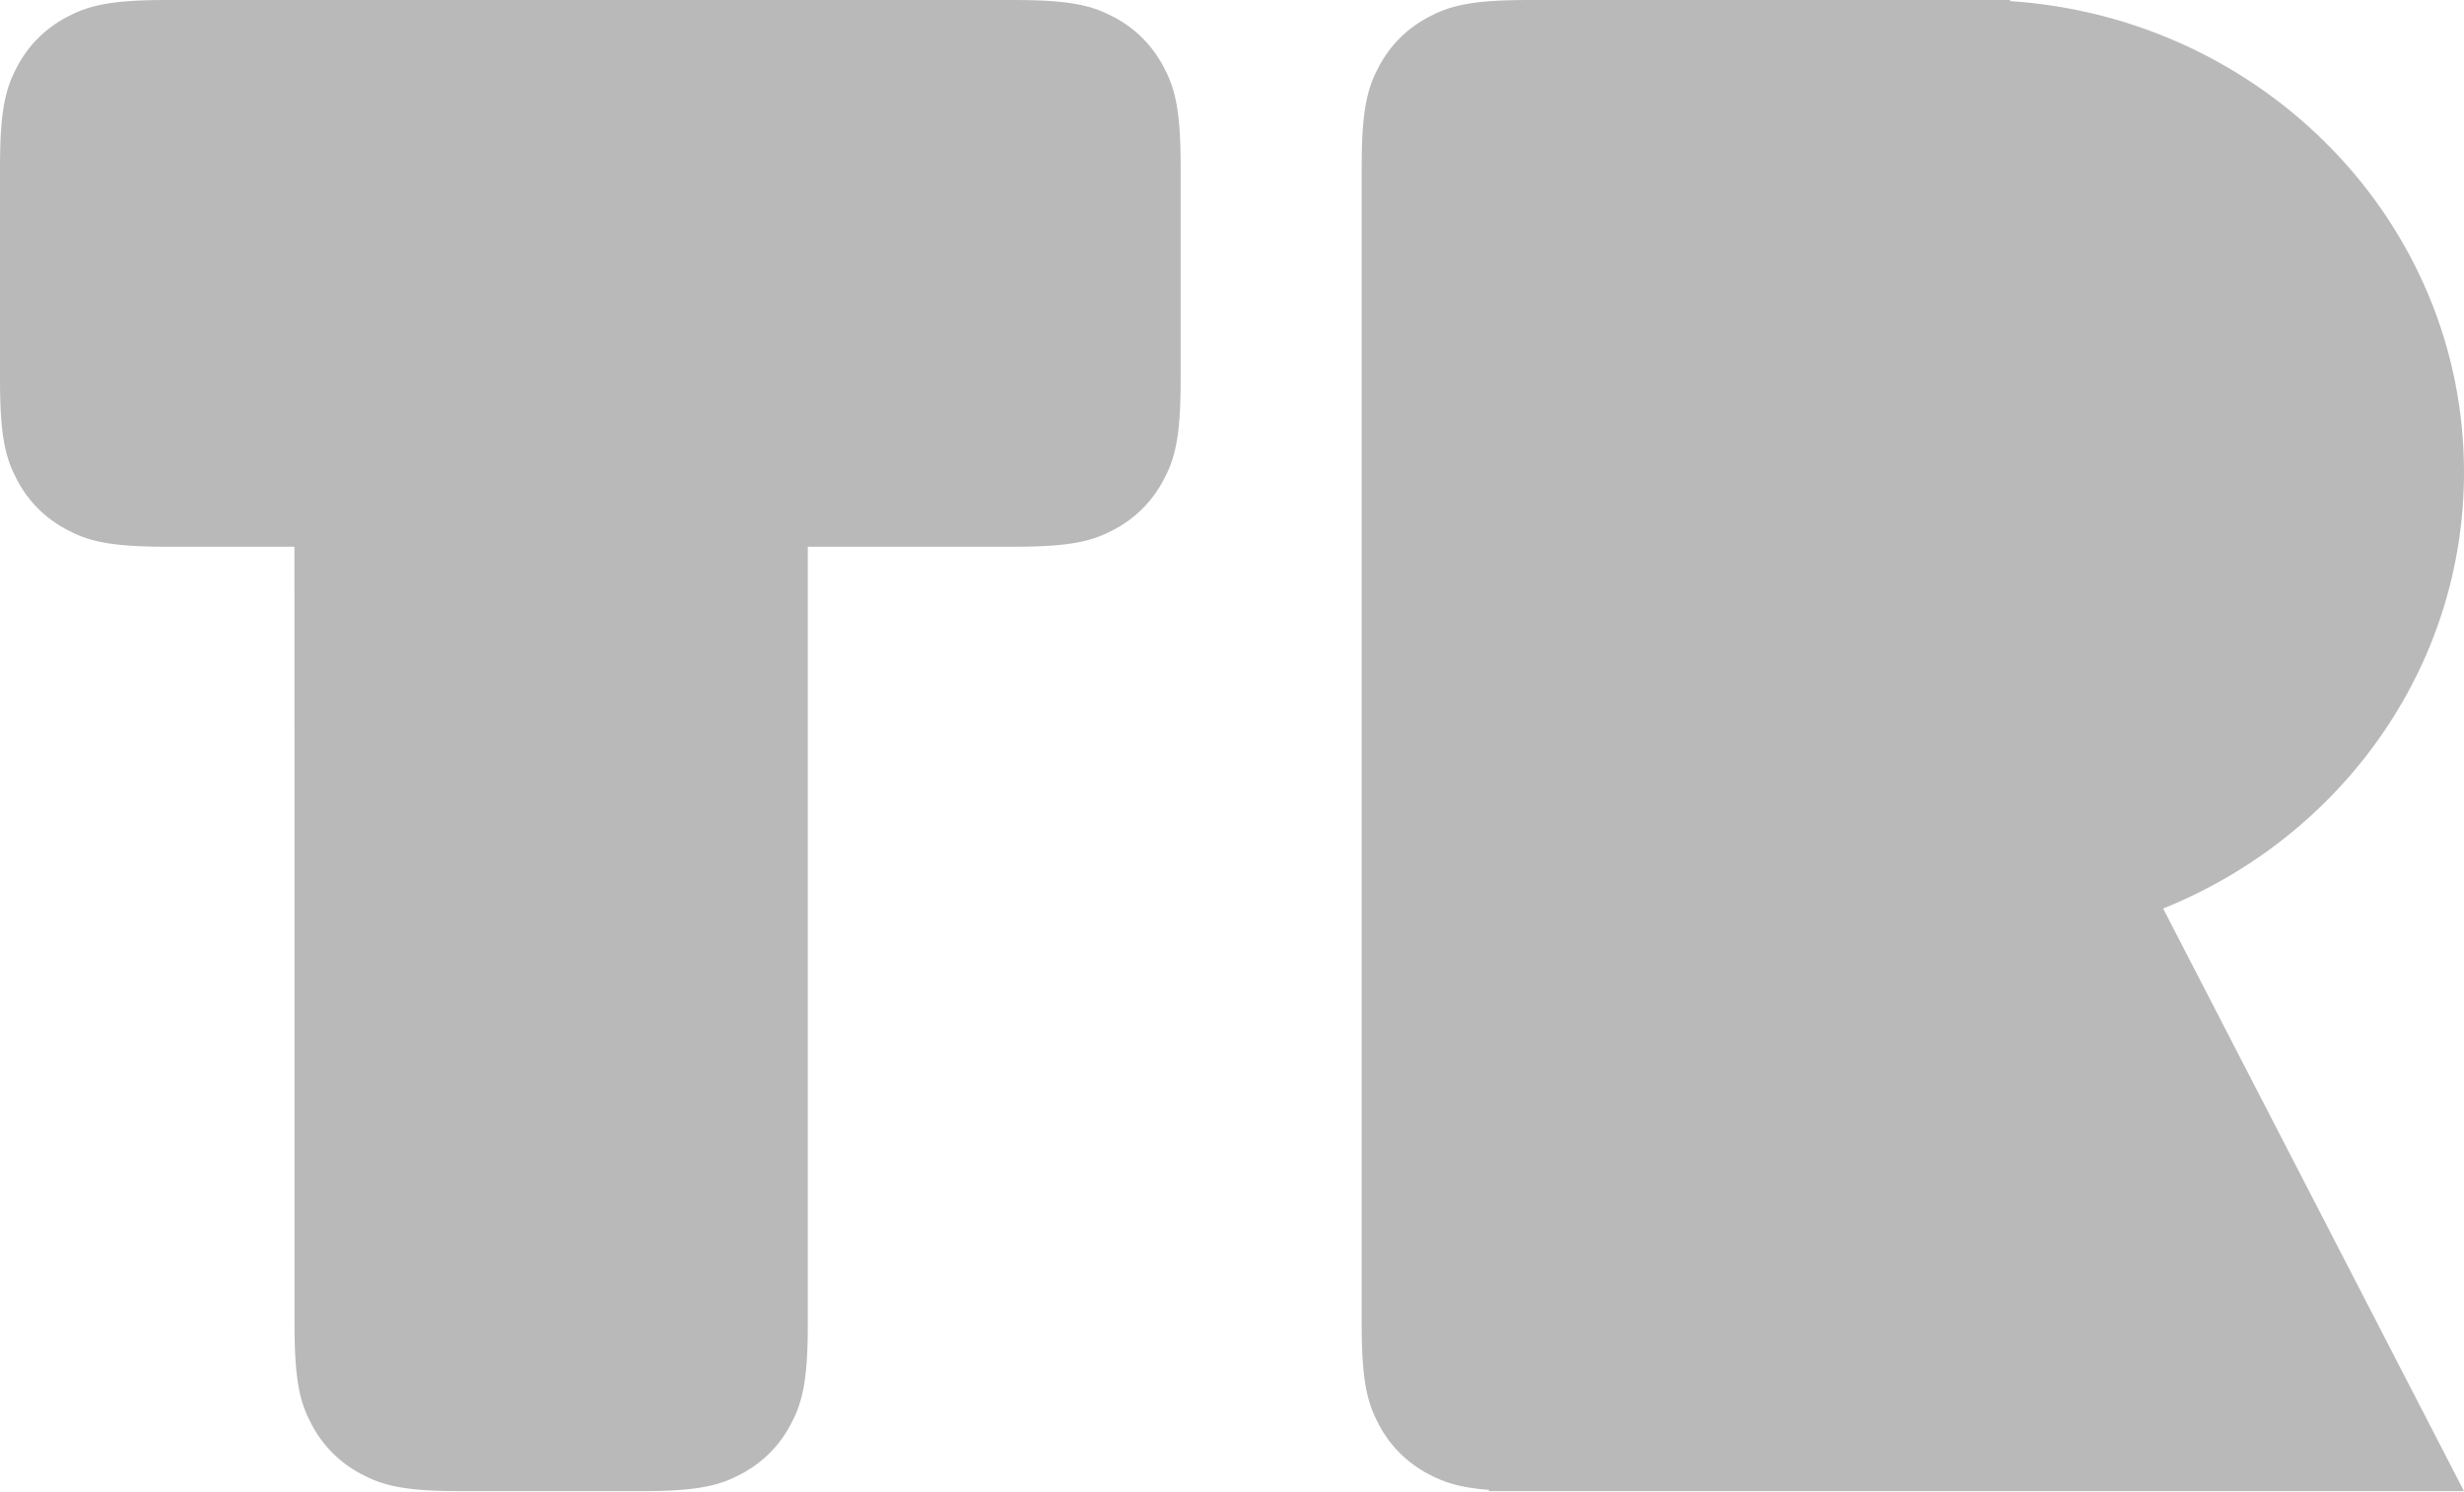
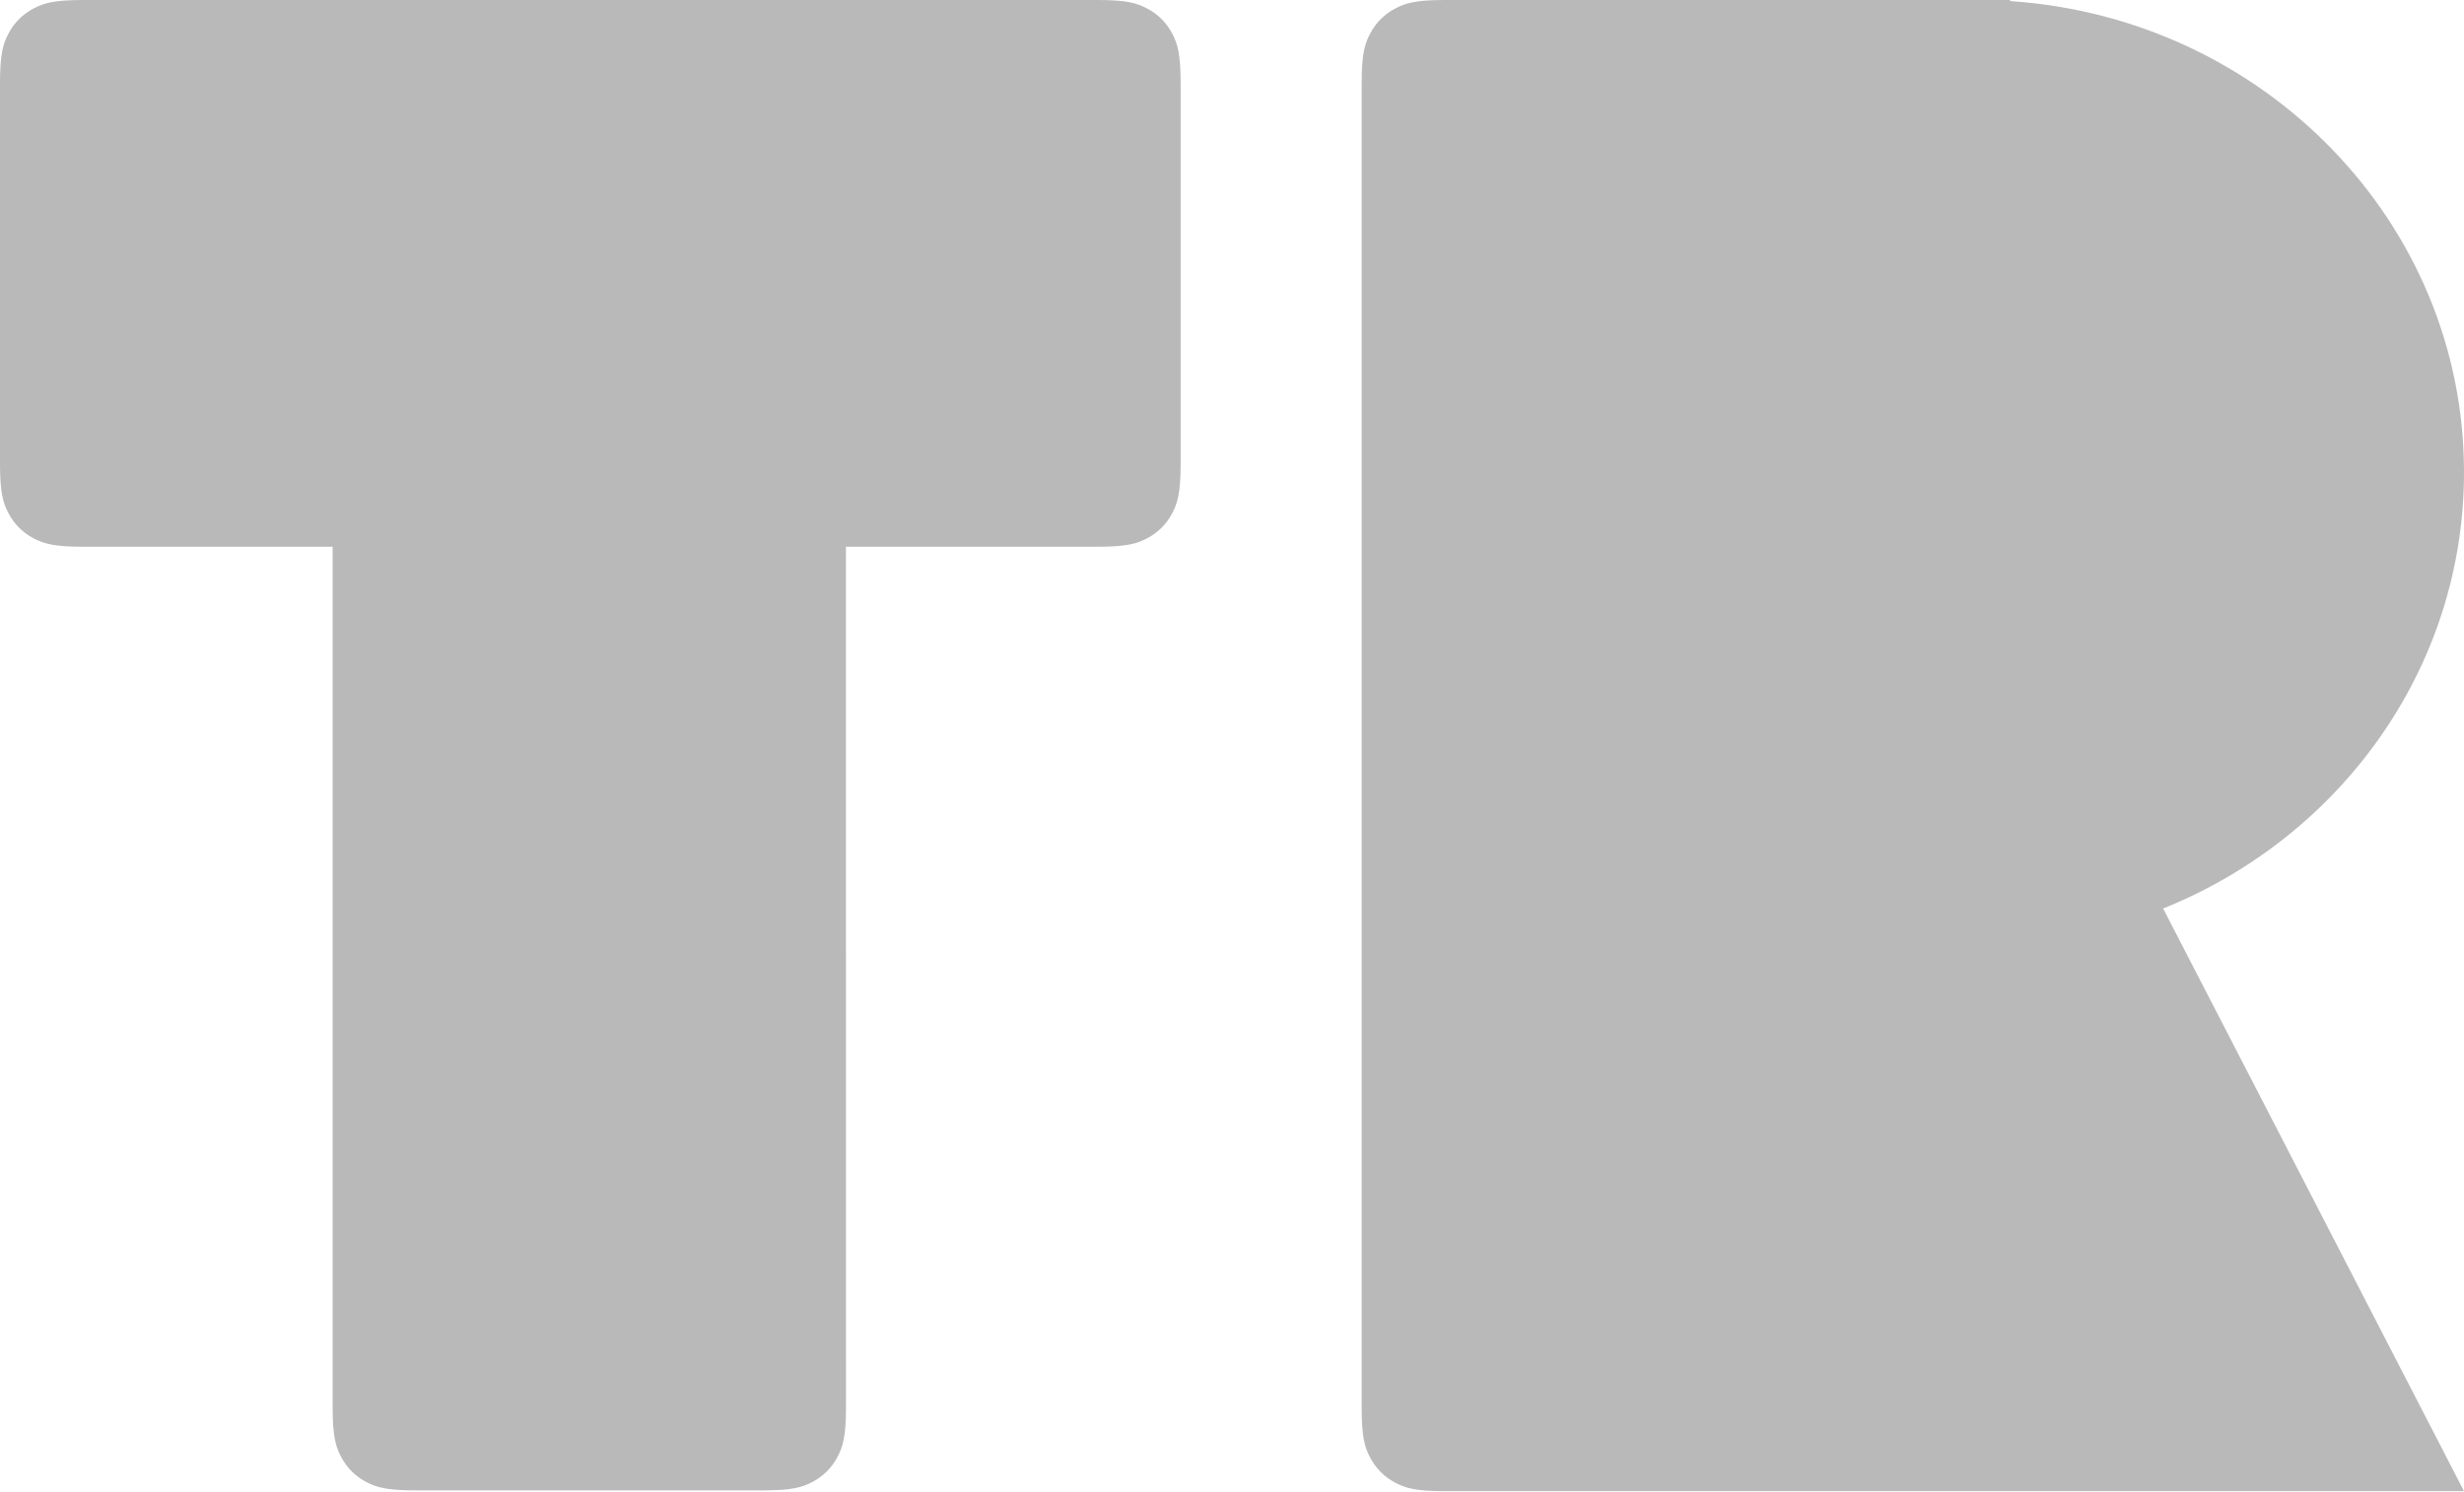
<svg xmlns="http://www.w3.org/2000/svg" width="38px" height="23px" viewBox="0 0 38 23" version="1.1">
  <g id="Symbols" stroke="none" stroke-width="1" fill="none" fill-rule="evenodd">
    <g id="Logo" fill="#B9B9B9">
      <g id="Combined-Shape">
-         <path d="M31,0 L31.001,0.017 C34.911,0.277 38,3.431 38,7.283 C38,10.317 36.084,12.918 33.36,14.013 L38,23 L22.958,23 L22.967,22.981 C22.502,22.945 22.263,22.861 22.023,22.733 C21.697,22.559 21.441,22.303 21.267,21.977 C21.093,21.651 21,21.328 21,20.436 L21,2.564 C21,1.672 21.093,1.349 21.267,1.023 C21.441,0.697 21.697,0.441 22.023,0.267 C22.349,0.093 22.672,6.01853049e-17 23.564,-1.03584031e-16 L31,0 Z M15.644,1.10524536e-15 C16.536,-6.42179384e-16 16.859,0.093 17.185,0.267 C17.511,0.441 17.767,0.697 17.941,1.023 C18.116,1.349 18.208,1.672 18.208,2.564 L18.208,5.869 C18.208,6.761 18.116,7.084 17.941,7.41 C17.767,7.736 17.511,7.992 17.185,8.166 C16.859,8.341 16.536,8.433 15.644,8.433 L12.458,8.433 L12.458,20.436 C12.458,21.328 12.366,21.651 12.191,21.977 C12.017,22.303 11.761,22.559 11.435,22.733 C11.109,22.907 10.786,23 9.894,23 L7.106,23 C6.214,23 5.891,22.907 5.565,22.733 C5.239,22.559 4.983,22.303 4.809,21.977 C4.634,21.651 4.542,21.328 4.542,20.436 L4.541,8.433 L2.564,8.433 C1.672,8.433 1.349,8.341 1.023,8.166 C0.697,7.992 0.441,7.736 0.267,7.41 C0.093,7.084 1.85622056e-16,6.761 -3.19471353e-16,5.869 L6.90560205e-17,2.564 C-4.01235366e-17,1.672 0.093,1.349 0.267,1.023 C0.441,0.697 0.697,0.441 1.023,0.267 C1.349,0.093 1.672,-7.15388826e-17 2.564,1.23124504e-16 L15.644,1.10524536e-15 Z" />
+         <path d="M31,0 L31.001,0.017 C34.911,0.277 38,3.431 38,7.283 C38,10.317 36.084,12.918 33.36,14.013 L38,23 L22.282,23 C21.836,23 21.675,22.954 21.512,22.866 C21.349,22.779 21.221,22.651 21.134,22.488 C21.046,22.325 21,22.164 21,21.718 L21,1.282 C21,0.836 21.046,0.675 21.134,0.512 C21.221,0.349 21.349,0.221 21.512,0.134 C21.675,0.046 21.836,3.00926524e-17 22.282,-5.17920154e-17 L31,0 Z M16.926,5.17920154e-17 C17.372,-3.00926524e-17 17.534,0.046 17.697,0.134 C17.86,0.221 17.988,0.349 18.075,0.512 C18.162,0.675 18.208,0.836 18.208,1.282 L18.208,7.151 C18.208,7.597 18.162,7.759 18.075,7.922 C17.988,8.085 17.86,8.213 17.697,8.3 C17.534,8.387 17.372,8.433 16.926,8.433 L13.046,8.433 L13.047,21.706 C13.047,22.152 13,22.314 12.913,22.477 C12.826,22.64 12.698,22.768 12.535,22.855 C12.372,22.942 12.21,22.988 11.765,22.988 L6.412,22.988 C5.966,22.988 5.805,22.942 5.642,22.855 C5.479,22.768 5.351,22.64 5.264,22.477 C5.176,22.314 5.13,22.152 5.13,21.706 L5.13,8.433 L1.282,8.433 C0.836,8.433 0.675,8.387 0.512,8.3 C0.349,8.213 0.221,8.085 0.134,7.922 C0.046,7.759 2.00617683e-17,7.597 -3.45280103e-17,7.151 L3.45280103e-17,1.282 C-2.00617683e-17,0.836 0.046,0.675 0.134,0.512 C0.221,0.349 0.349,0.221 0.512,0.134 C0.675,0.046 0.836,3.00926524e-17 1.282,-5.17920154e-17 L16.926,5.17920154e-17 Z" />
      </g>
    </g>
  </g>
</svg>
